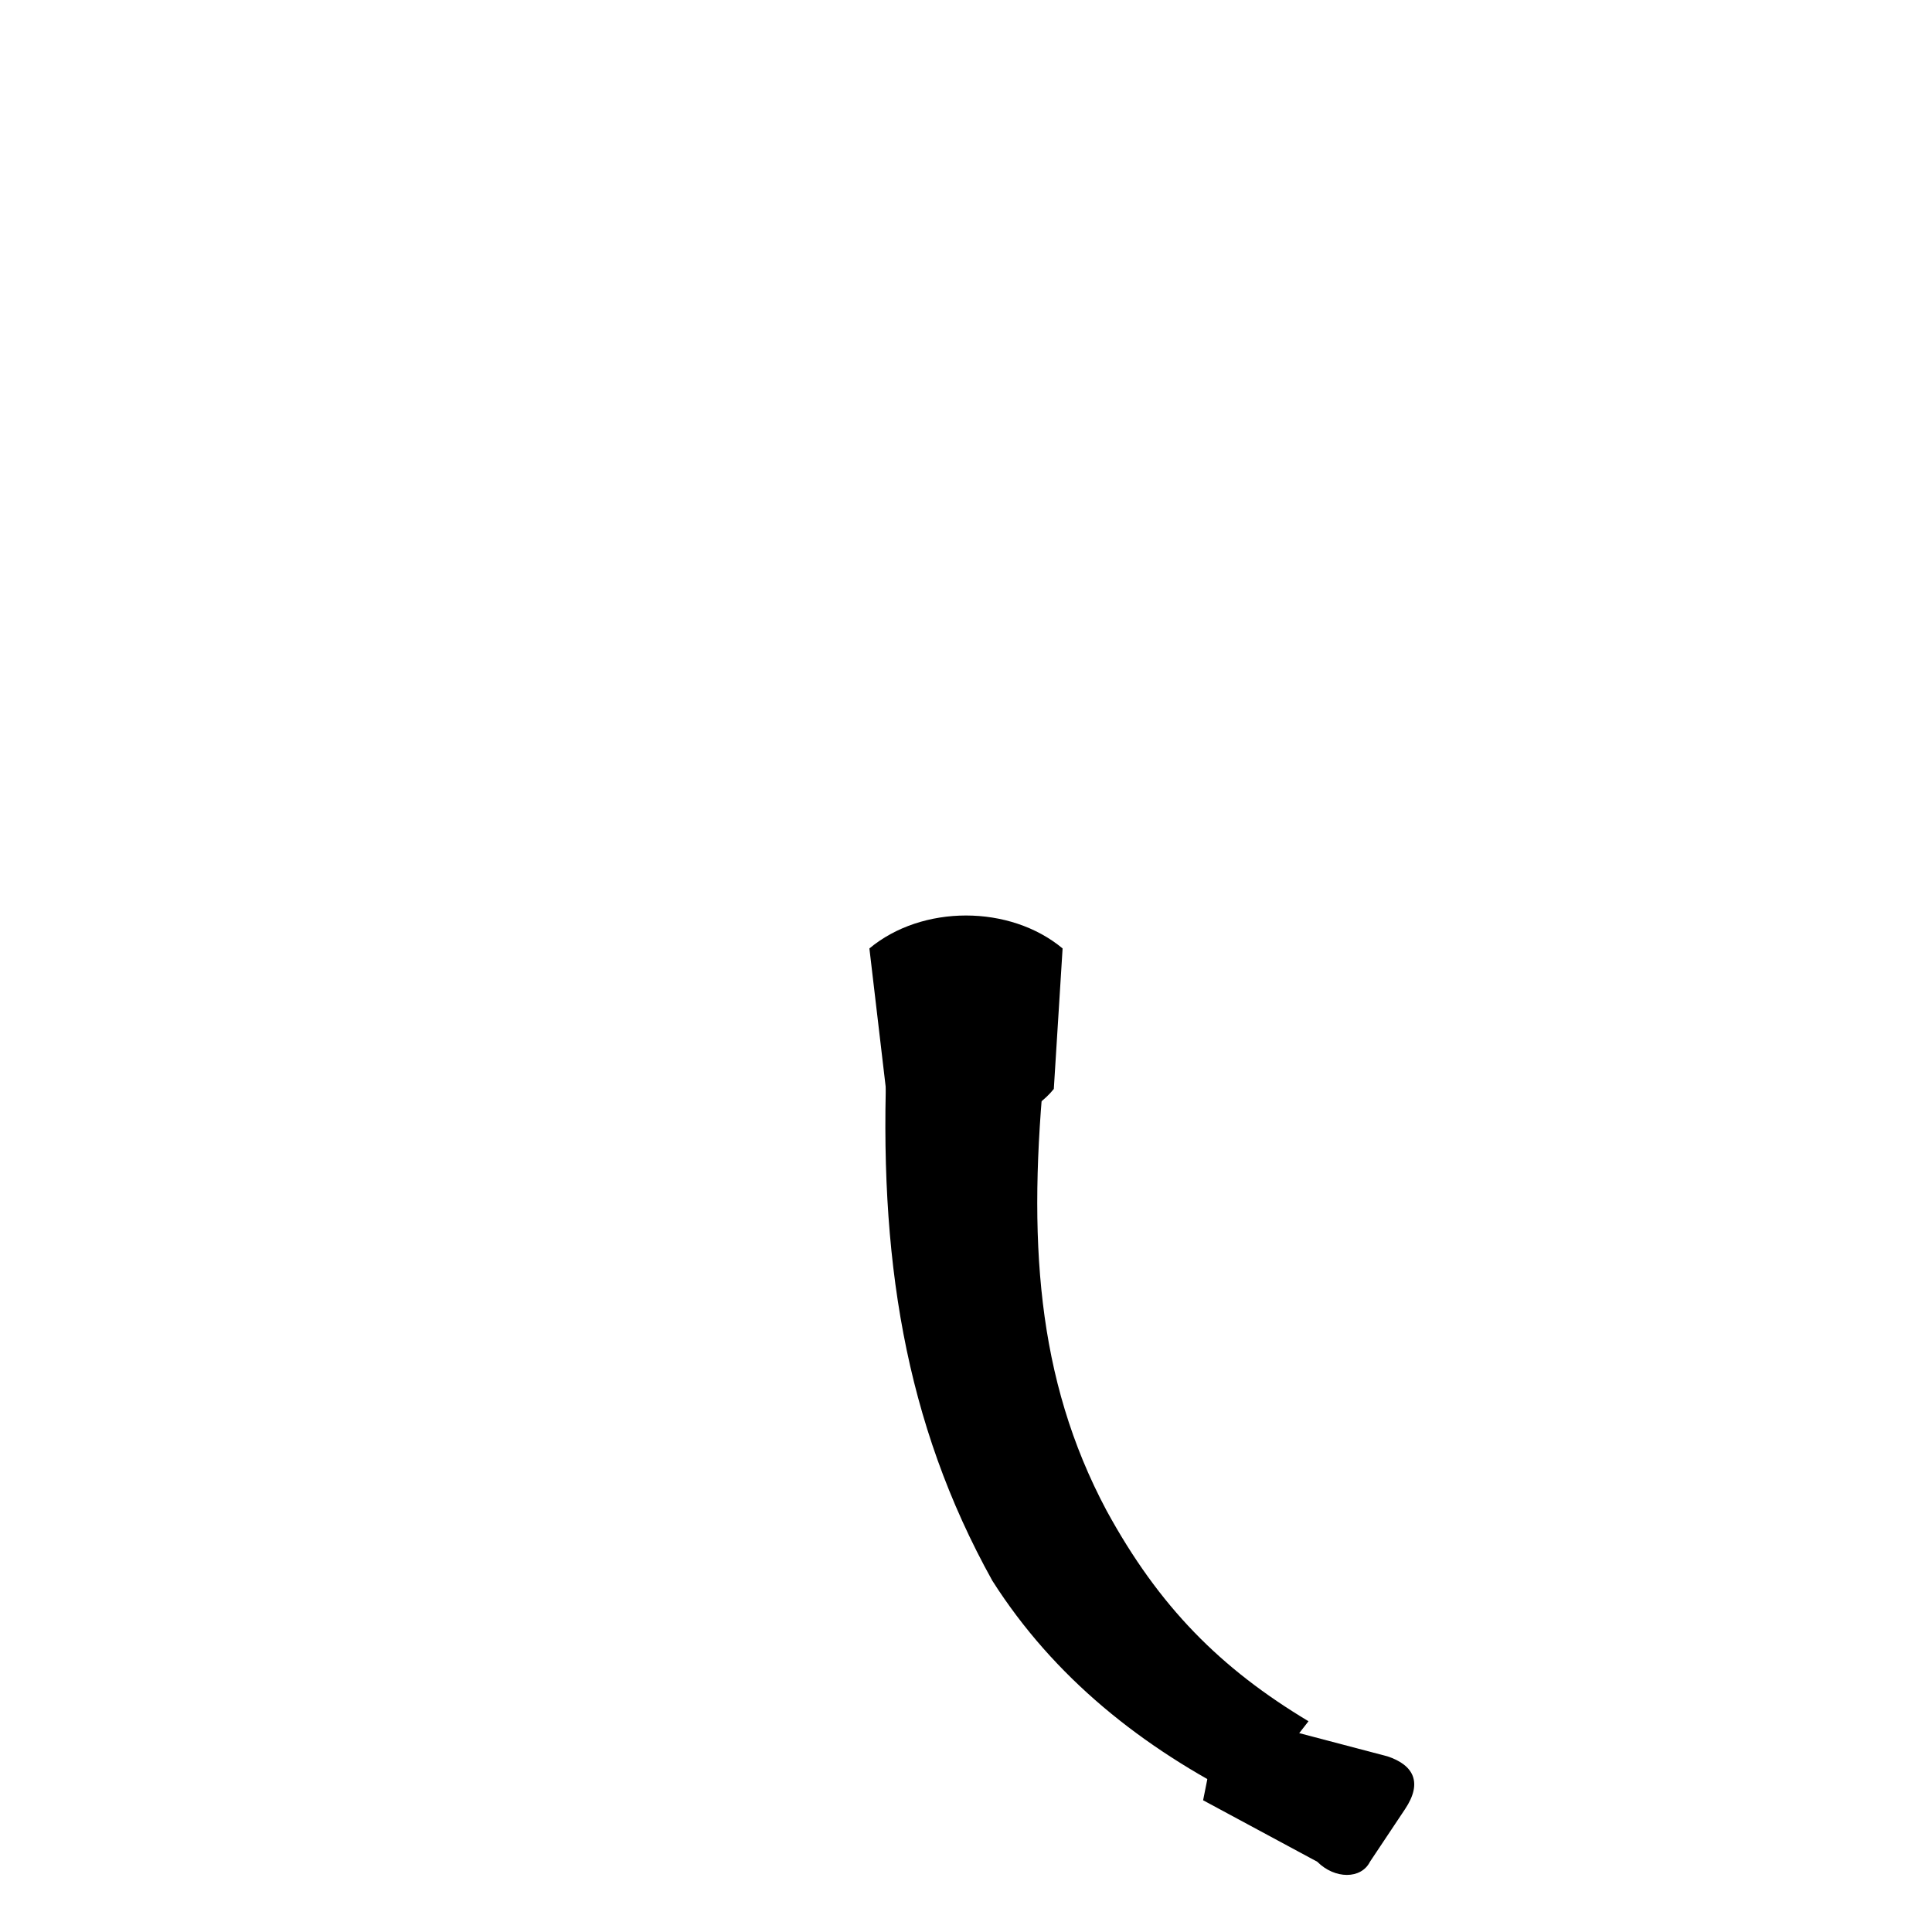
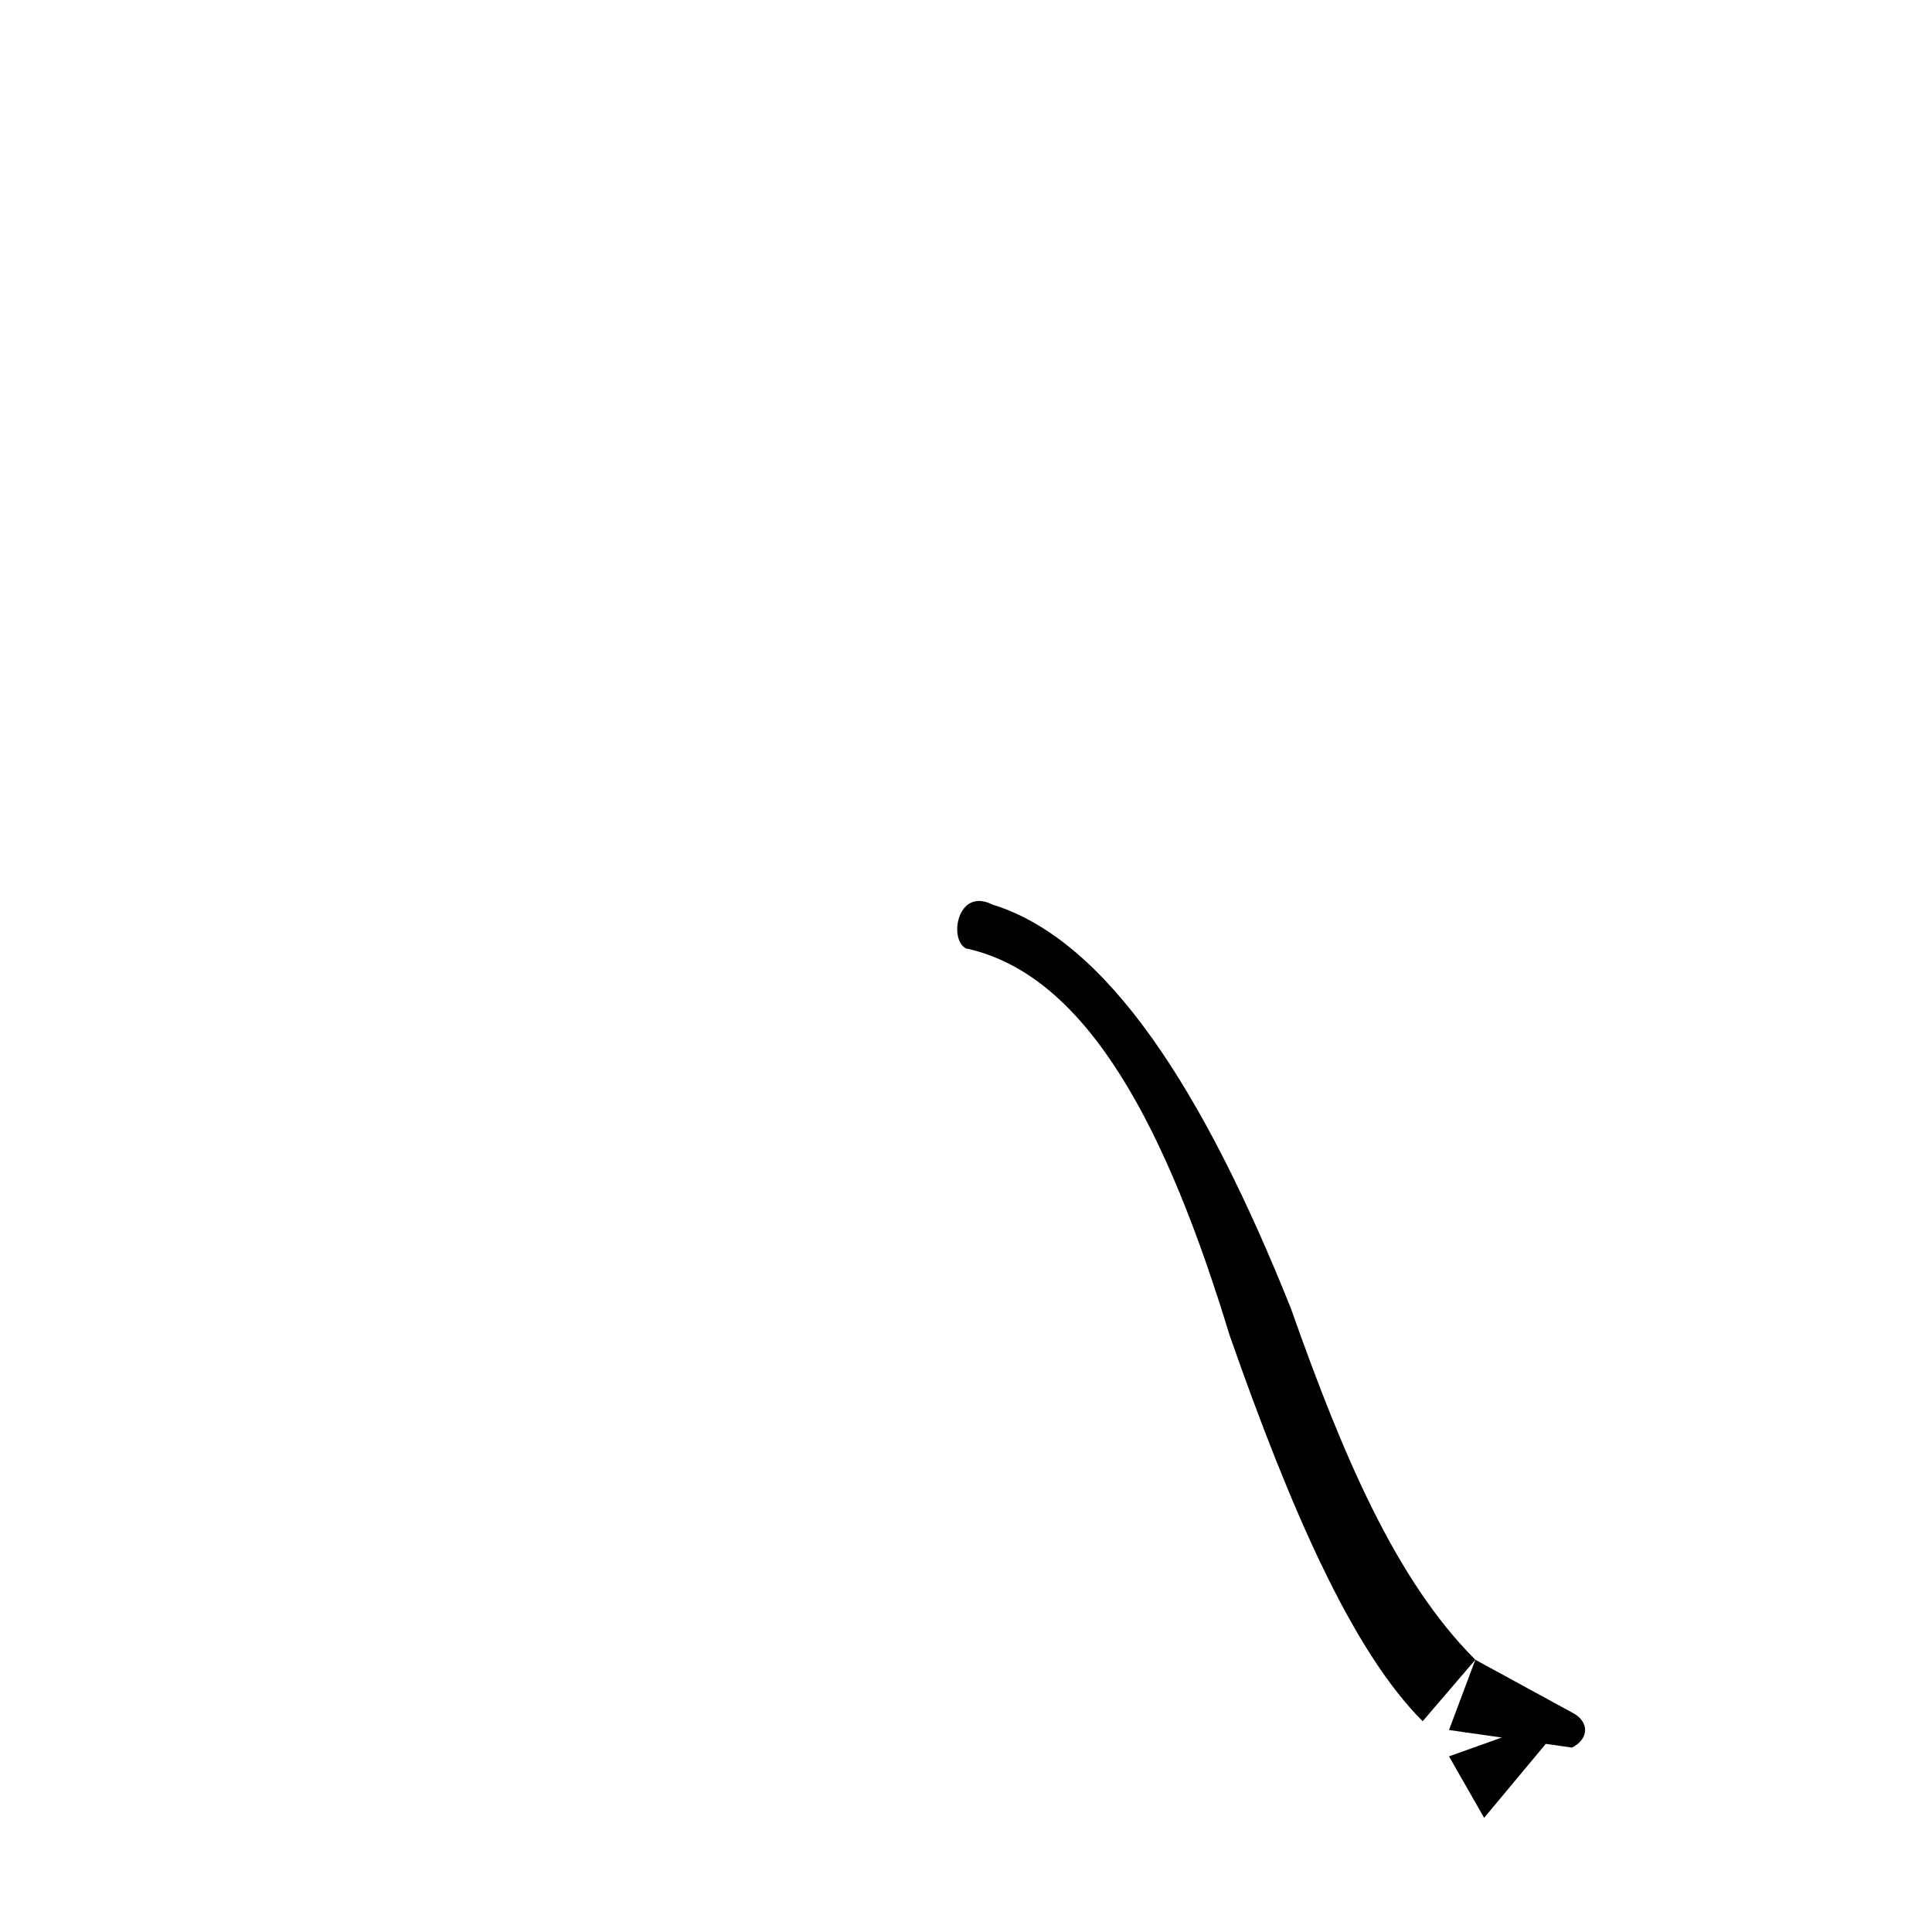
<svg xmlns="http://www.w3.org/2000/svg" width="220" height="220" viewBox="0 0 220 220" fill="currentColor">
-   <path d="M99 108C105 103 115 103 121 108L120 124C116 129 106 130 101 125L99 108Z" />
-   <path d="M101 120C100 143 103 162 113 180C120 191 130 199 142 205L149 196C139 190 132 183 126 172C118 157 117 141 119 121C114 117 106 117 101 120Z" />
-   <path d="M139 195L158 200C161 201 162 203 160 206L156 212C155 214 152 214 150 212L137 205L139 195Z" />
+   <path d="M113 103C126 107 137 124 147 149C153 166 159 180 168 189L162 196C154 188 147 172 140 152C133 129 124 111 110 108C108 107 109 101 113 103Z" />
+   <path d="M168 189L179 195C181 196 181 198 179 199L165 197Z" />
+   <path d="M179 195L169 207L165 200Z" />
</svg>
